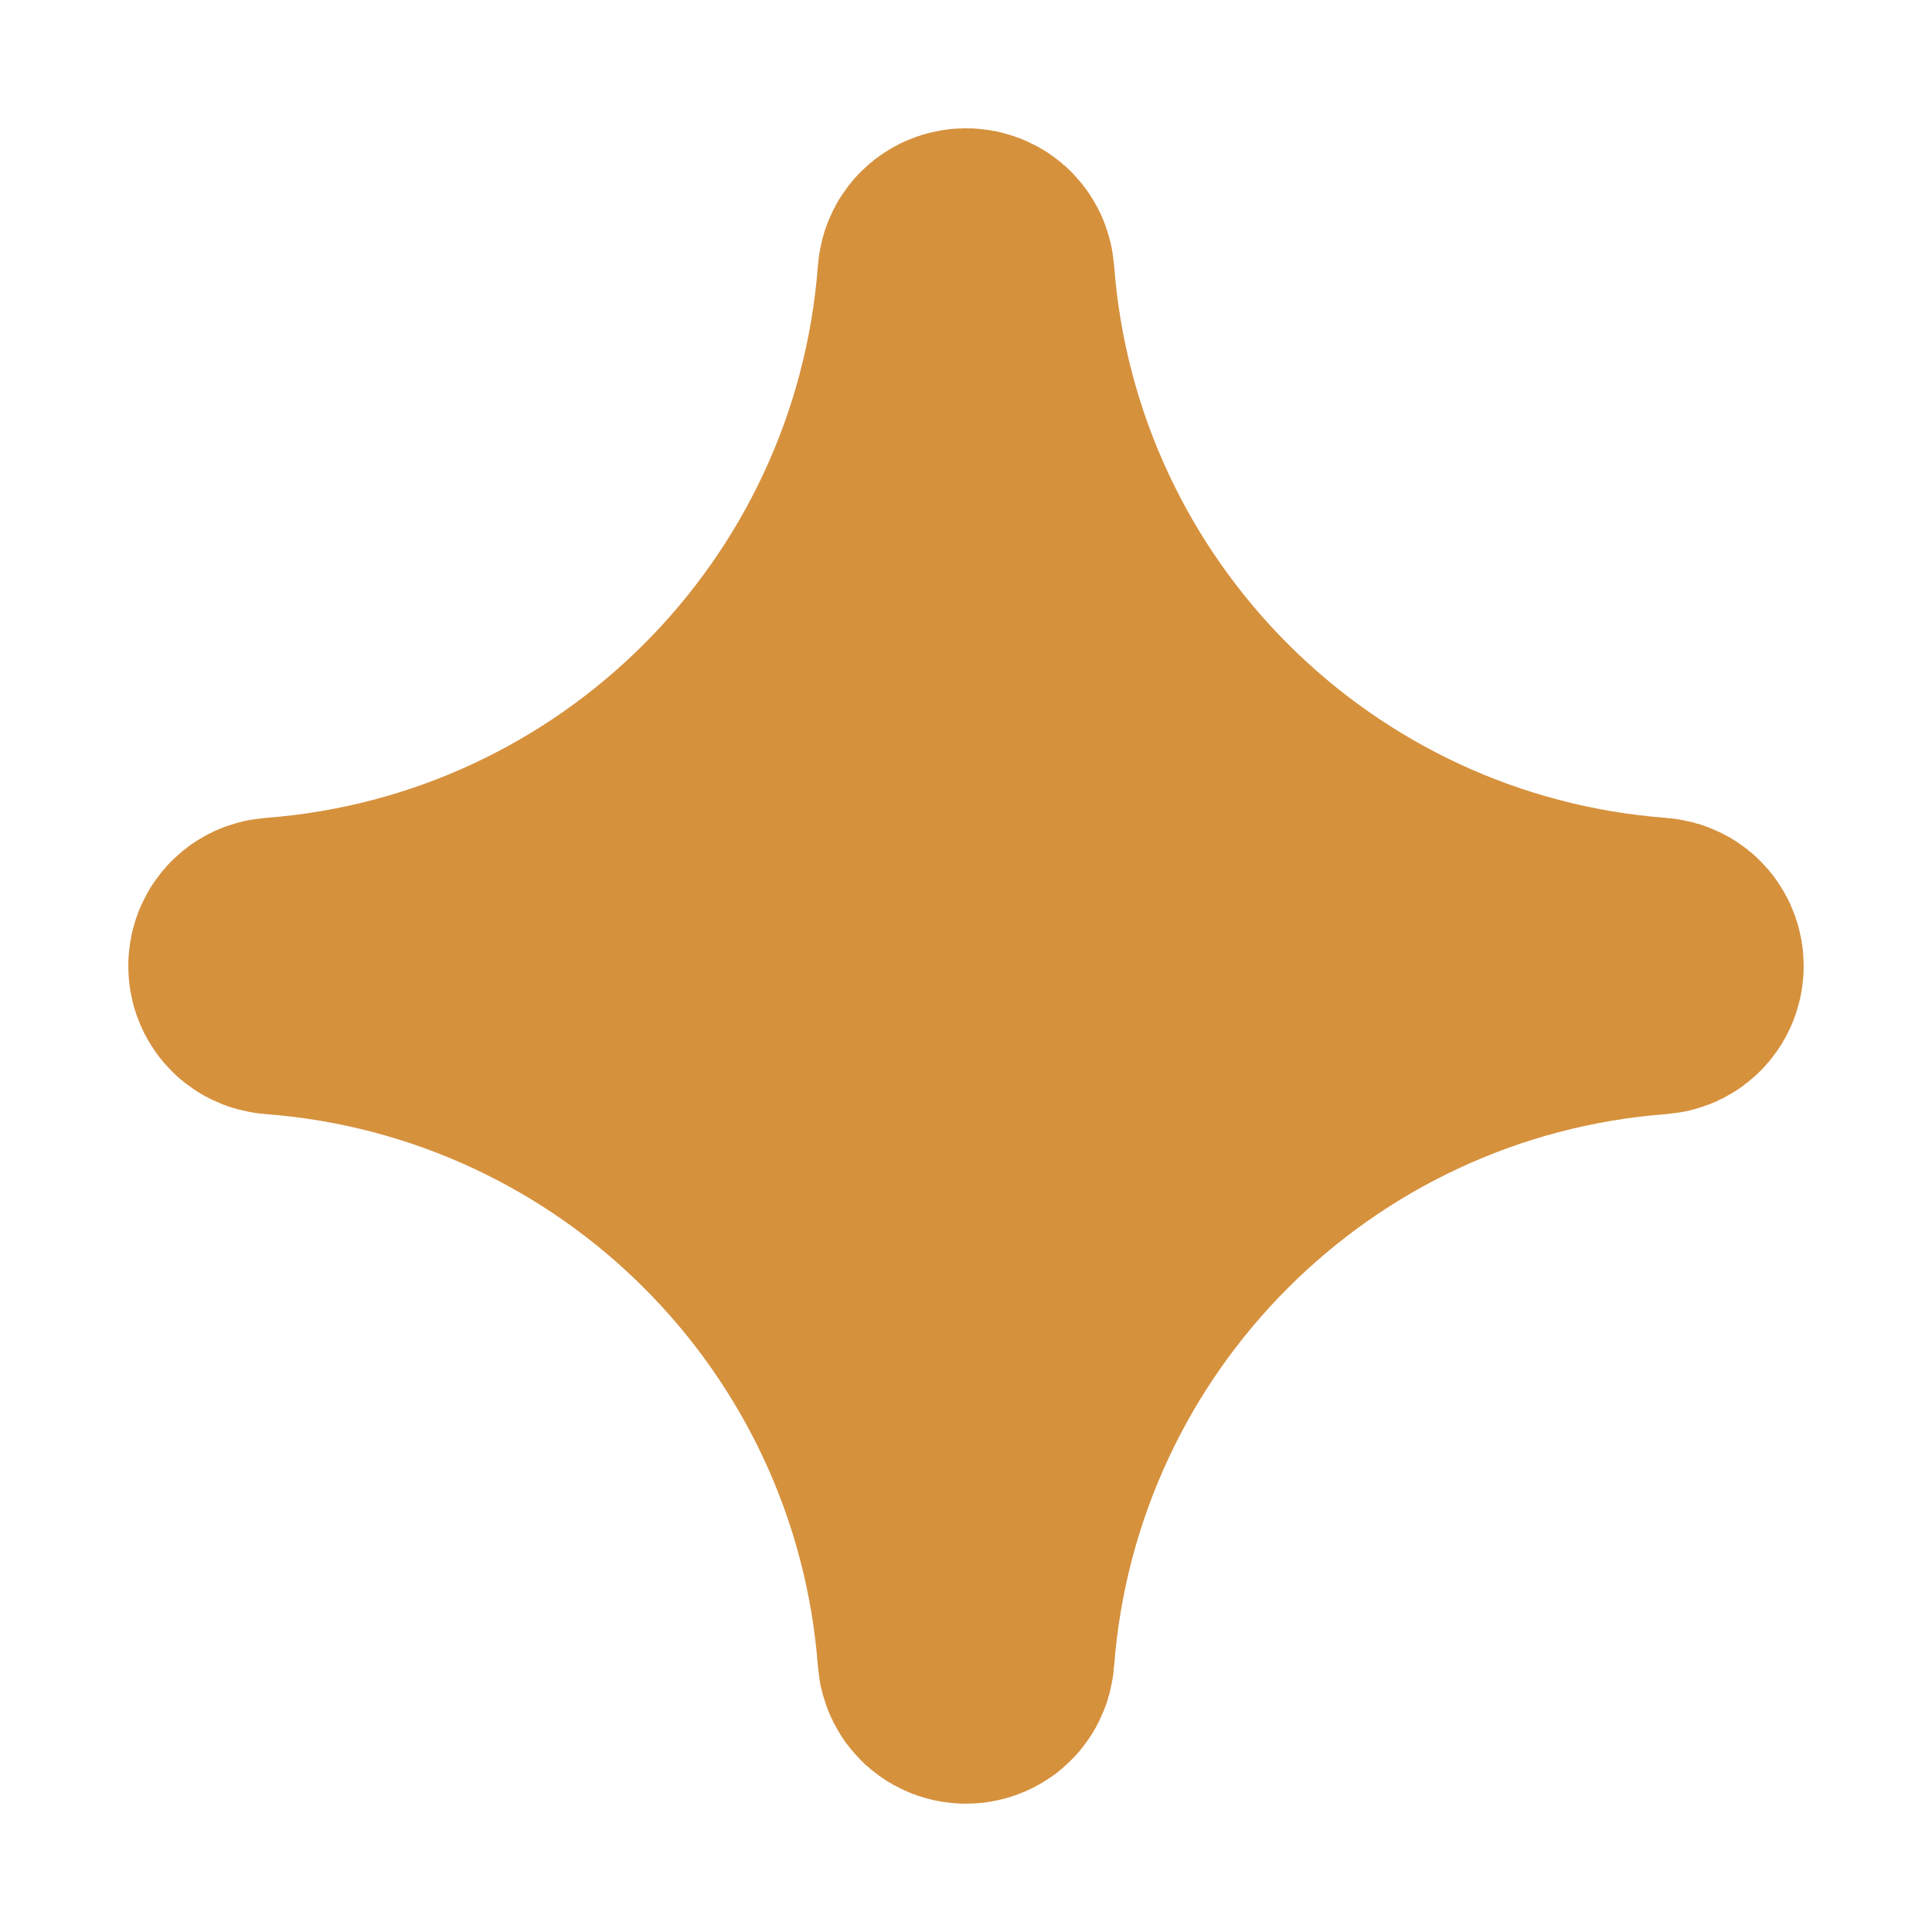
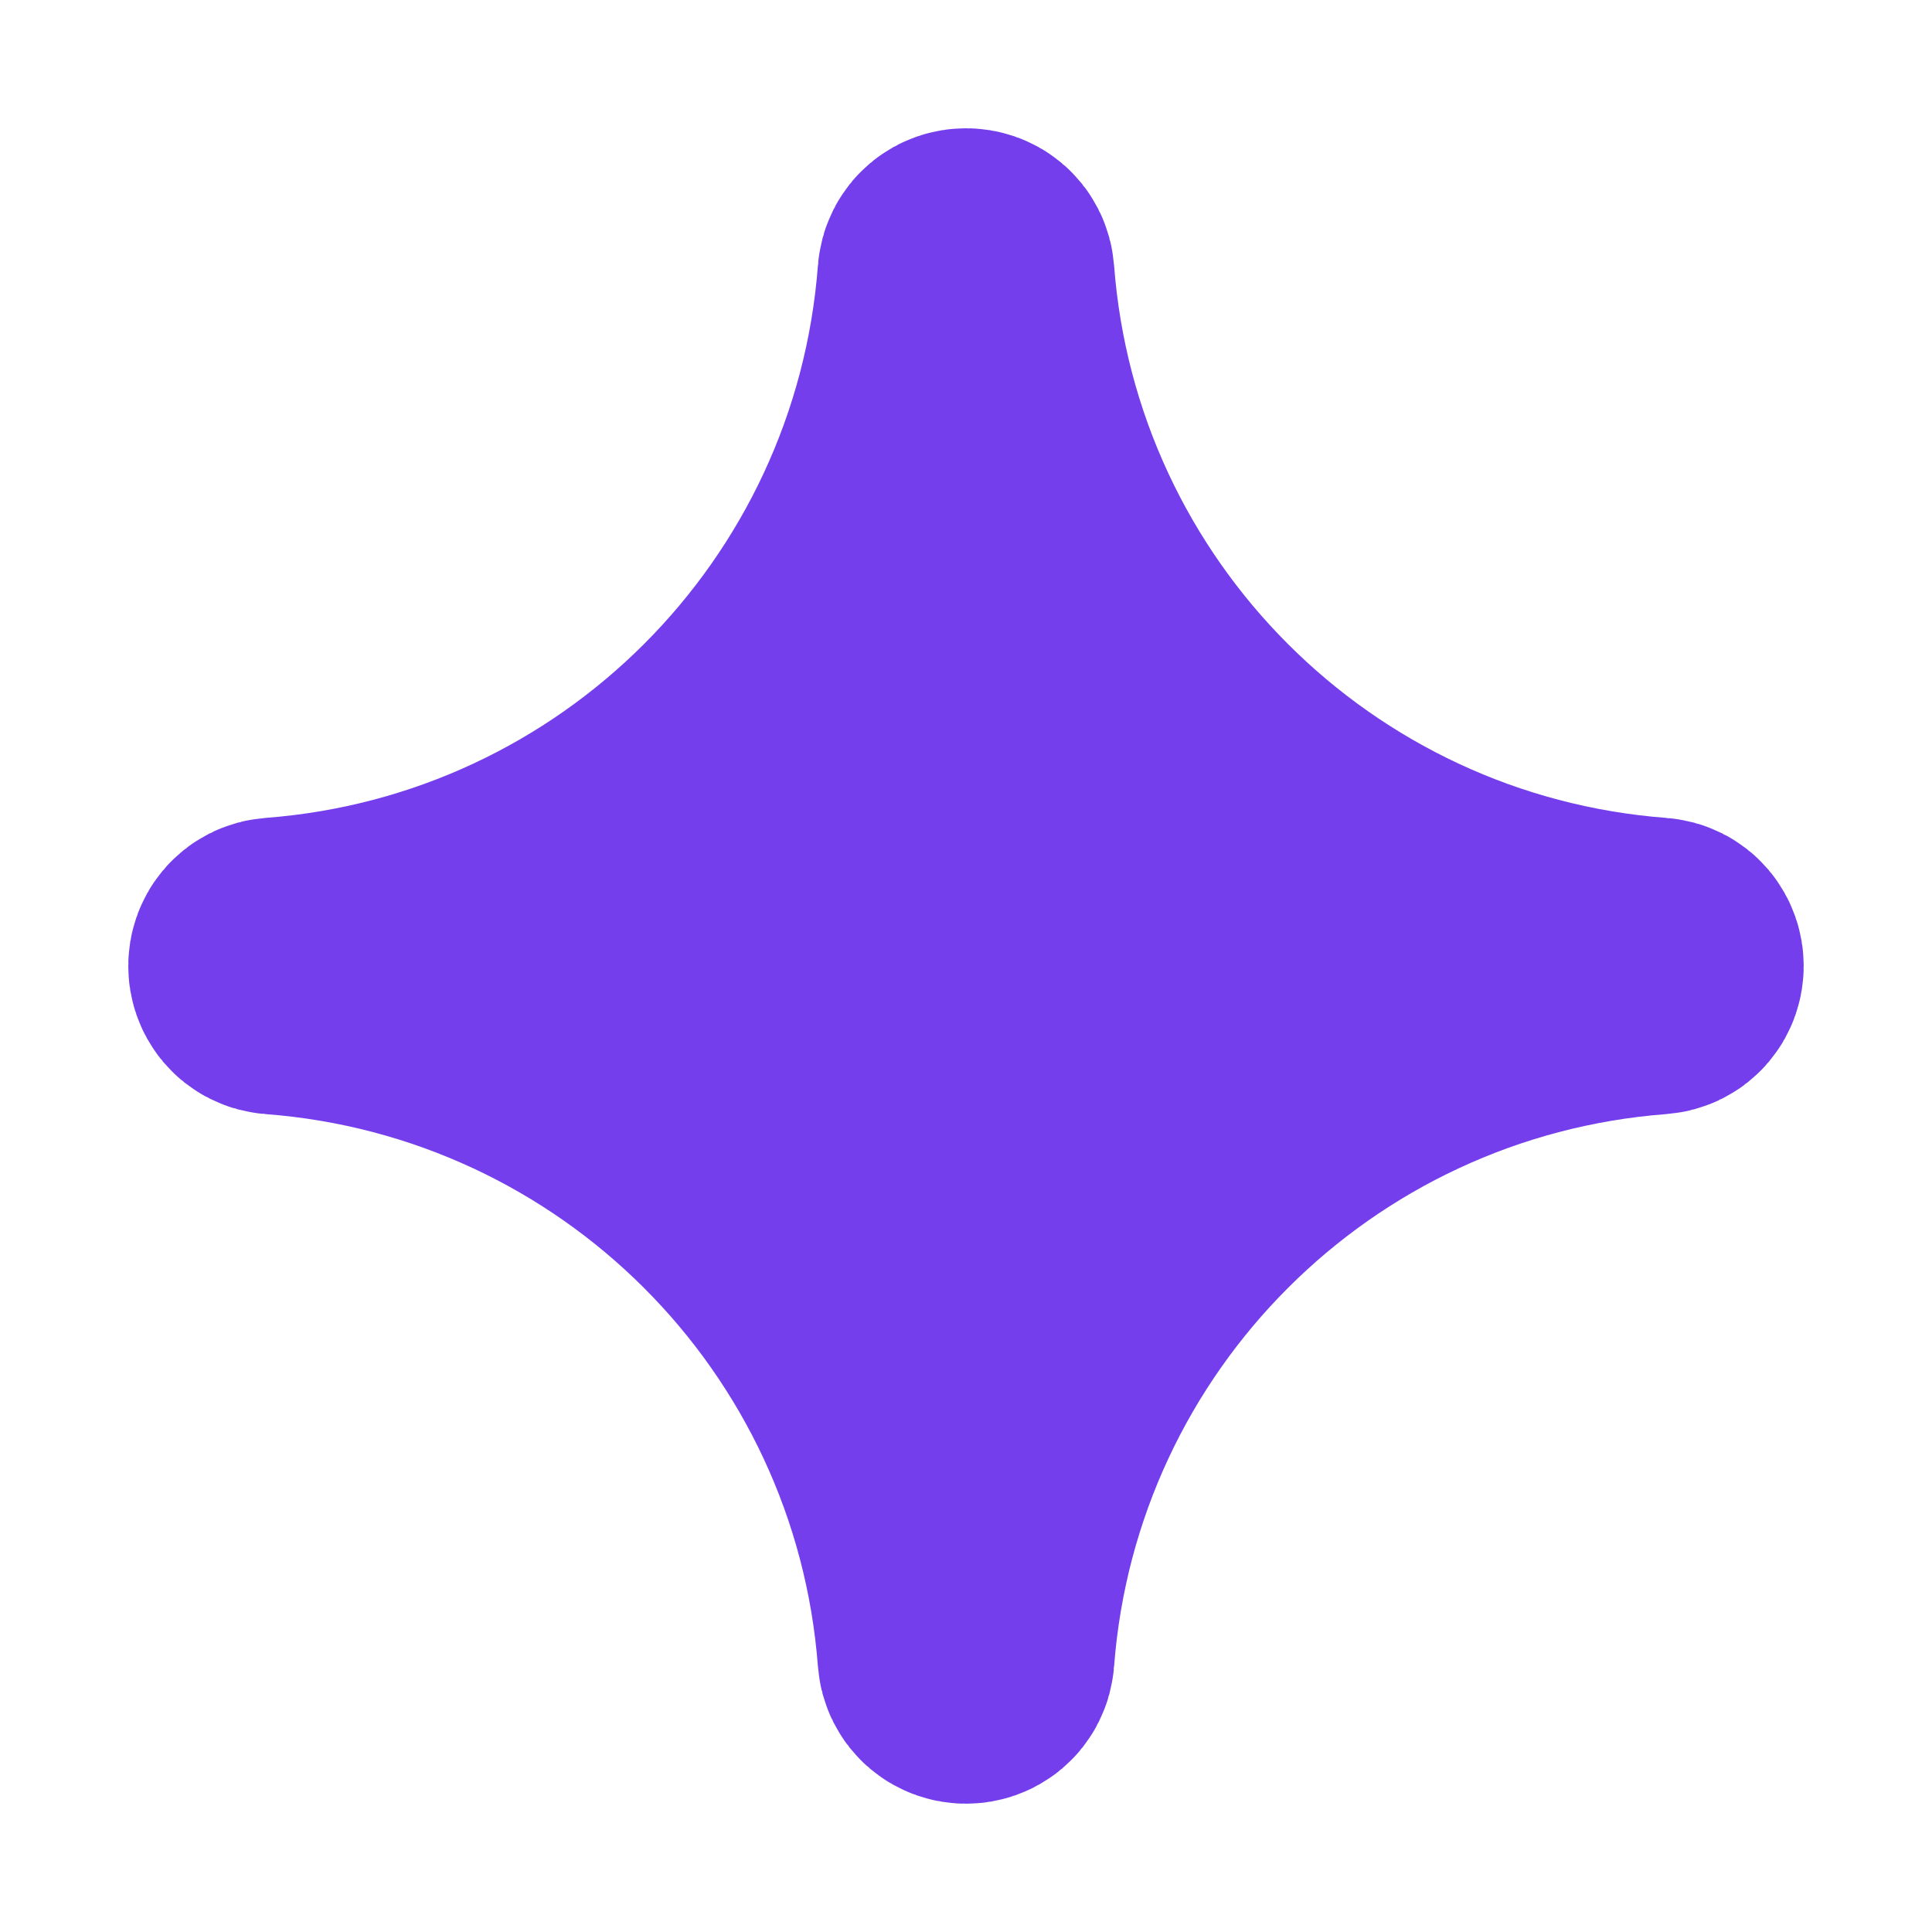
<svg xmlns="http://www.w3.org/2000/svg" width="14" height="14" viewBox="0 0 14 14" fill="none">
-   <path d="M6.924 2C6.931 1.906 7.069 1.906 7.076 2C7.276 4.632 9.368 6.724 11.999 6.924C12.094 6.931 12.094 7.069 11.999 7.076C9.368 7.276 7.276 9.368 7.076 11.999C7.069 12.094 6.931 12.094 6.924 11.999C6.724 9.368 4.632 7.276 2 7.076C1.906 7.069 1.906 6.931 2 6.924C4.632 6.724 6.724 4.632 6.924 2Z" fill="#D6913D" stroke="#D6913D" stroke-width="2" />
+   <path d="M6.924 2C6.931 1.906 7.069 1.906 7.076 2C7.276 4.632 9.368 6.724 11.999 6.924C12.094 6.931 12.094 7.069 11.999 7.076C9.368 7.276 7.276 9.368 7.076 11.999C7.069 12.094 6.931 12.094 6.924 11.999C6.724 9.368 4.632 7.276 2 7.076C1.906 7.069 1.906 6.931 2 6.924C4.632 6.724 6.724 4.632 6.924 2Z" fill="#753EED" stroke="#753EED" stroke-width="2" />
</svg>
